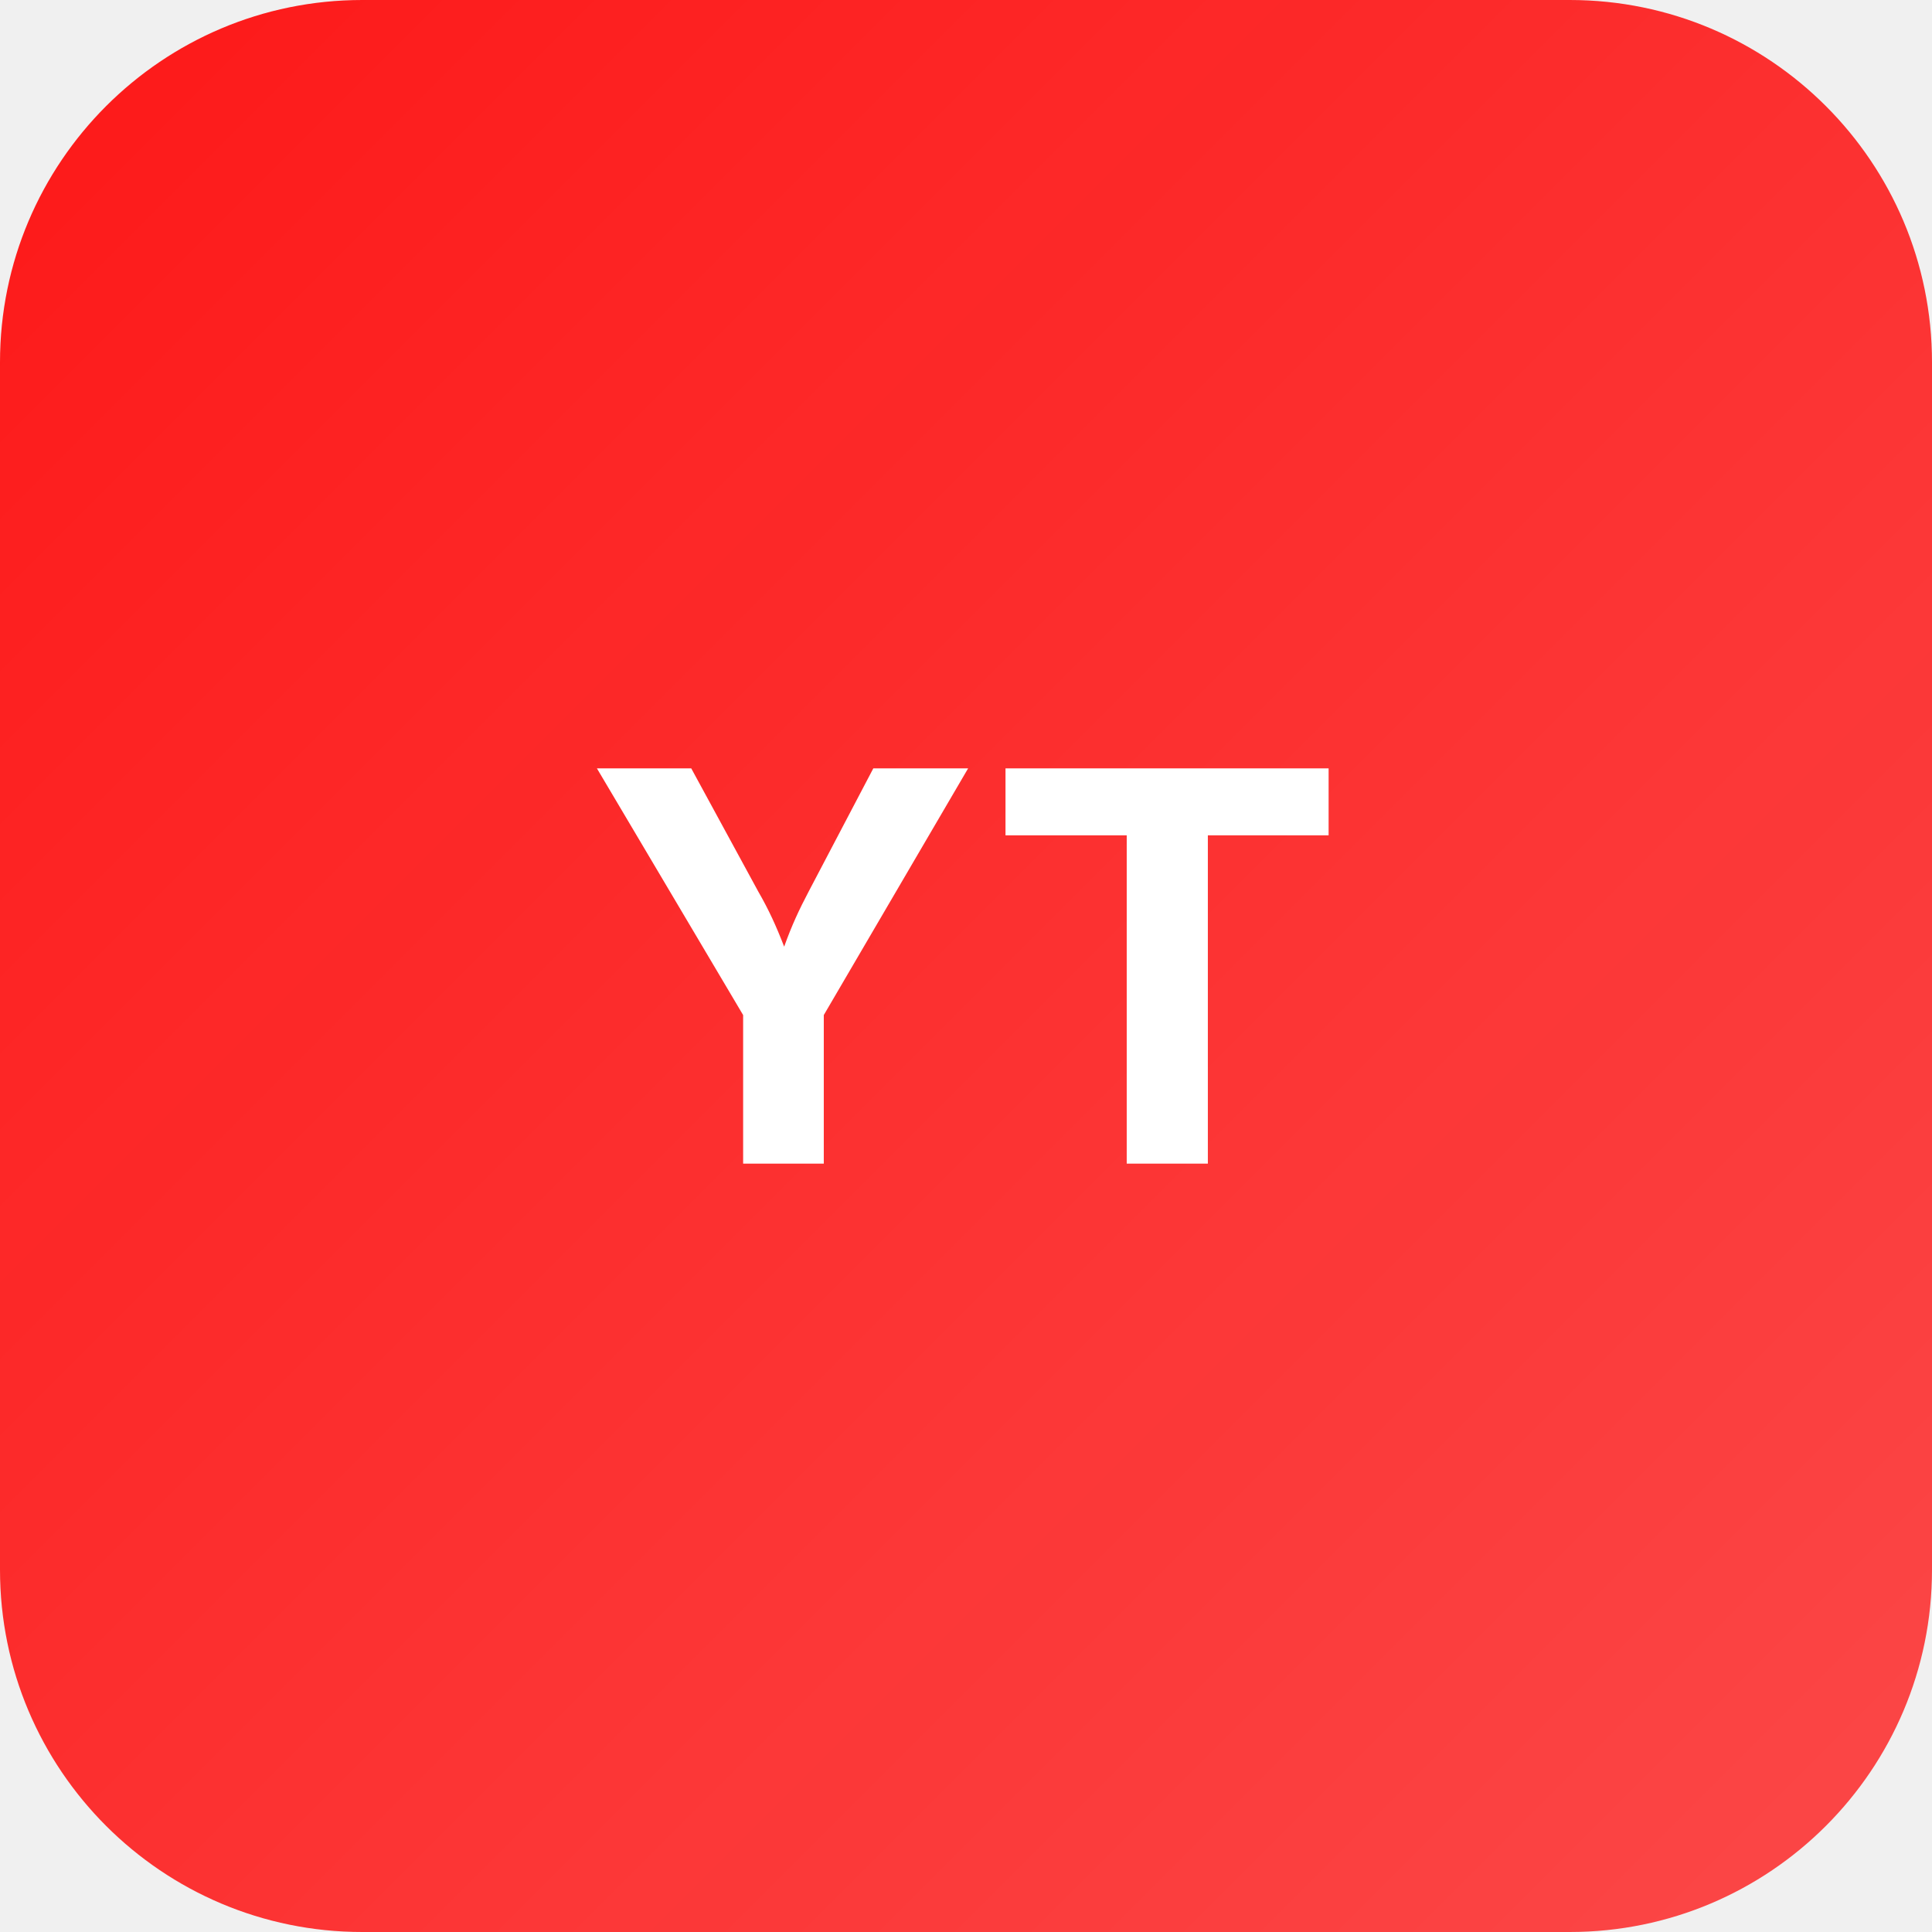
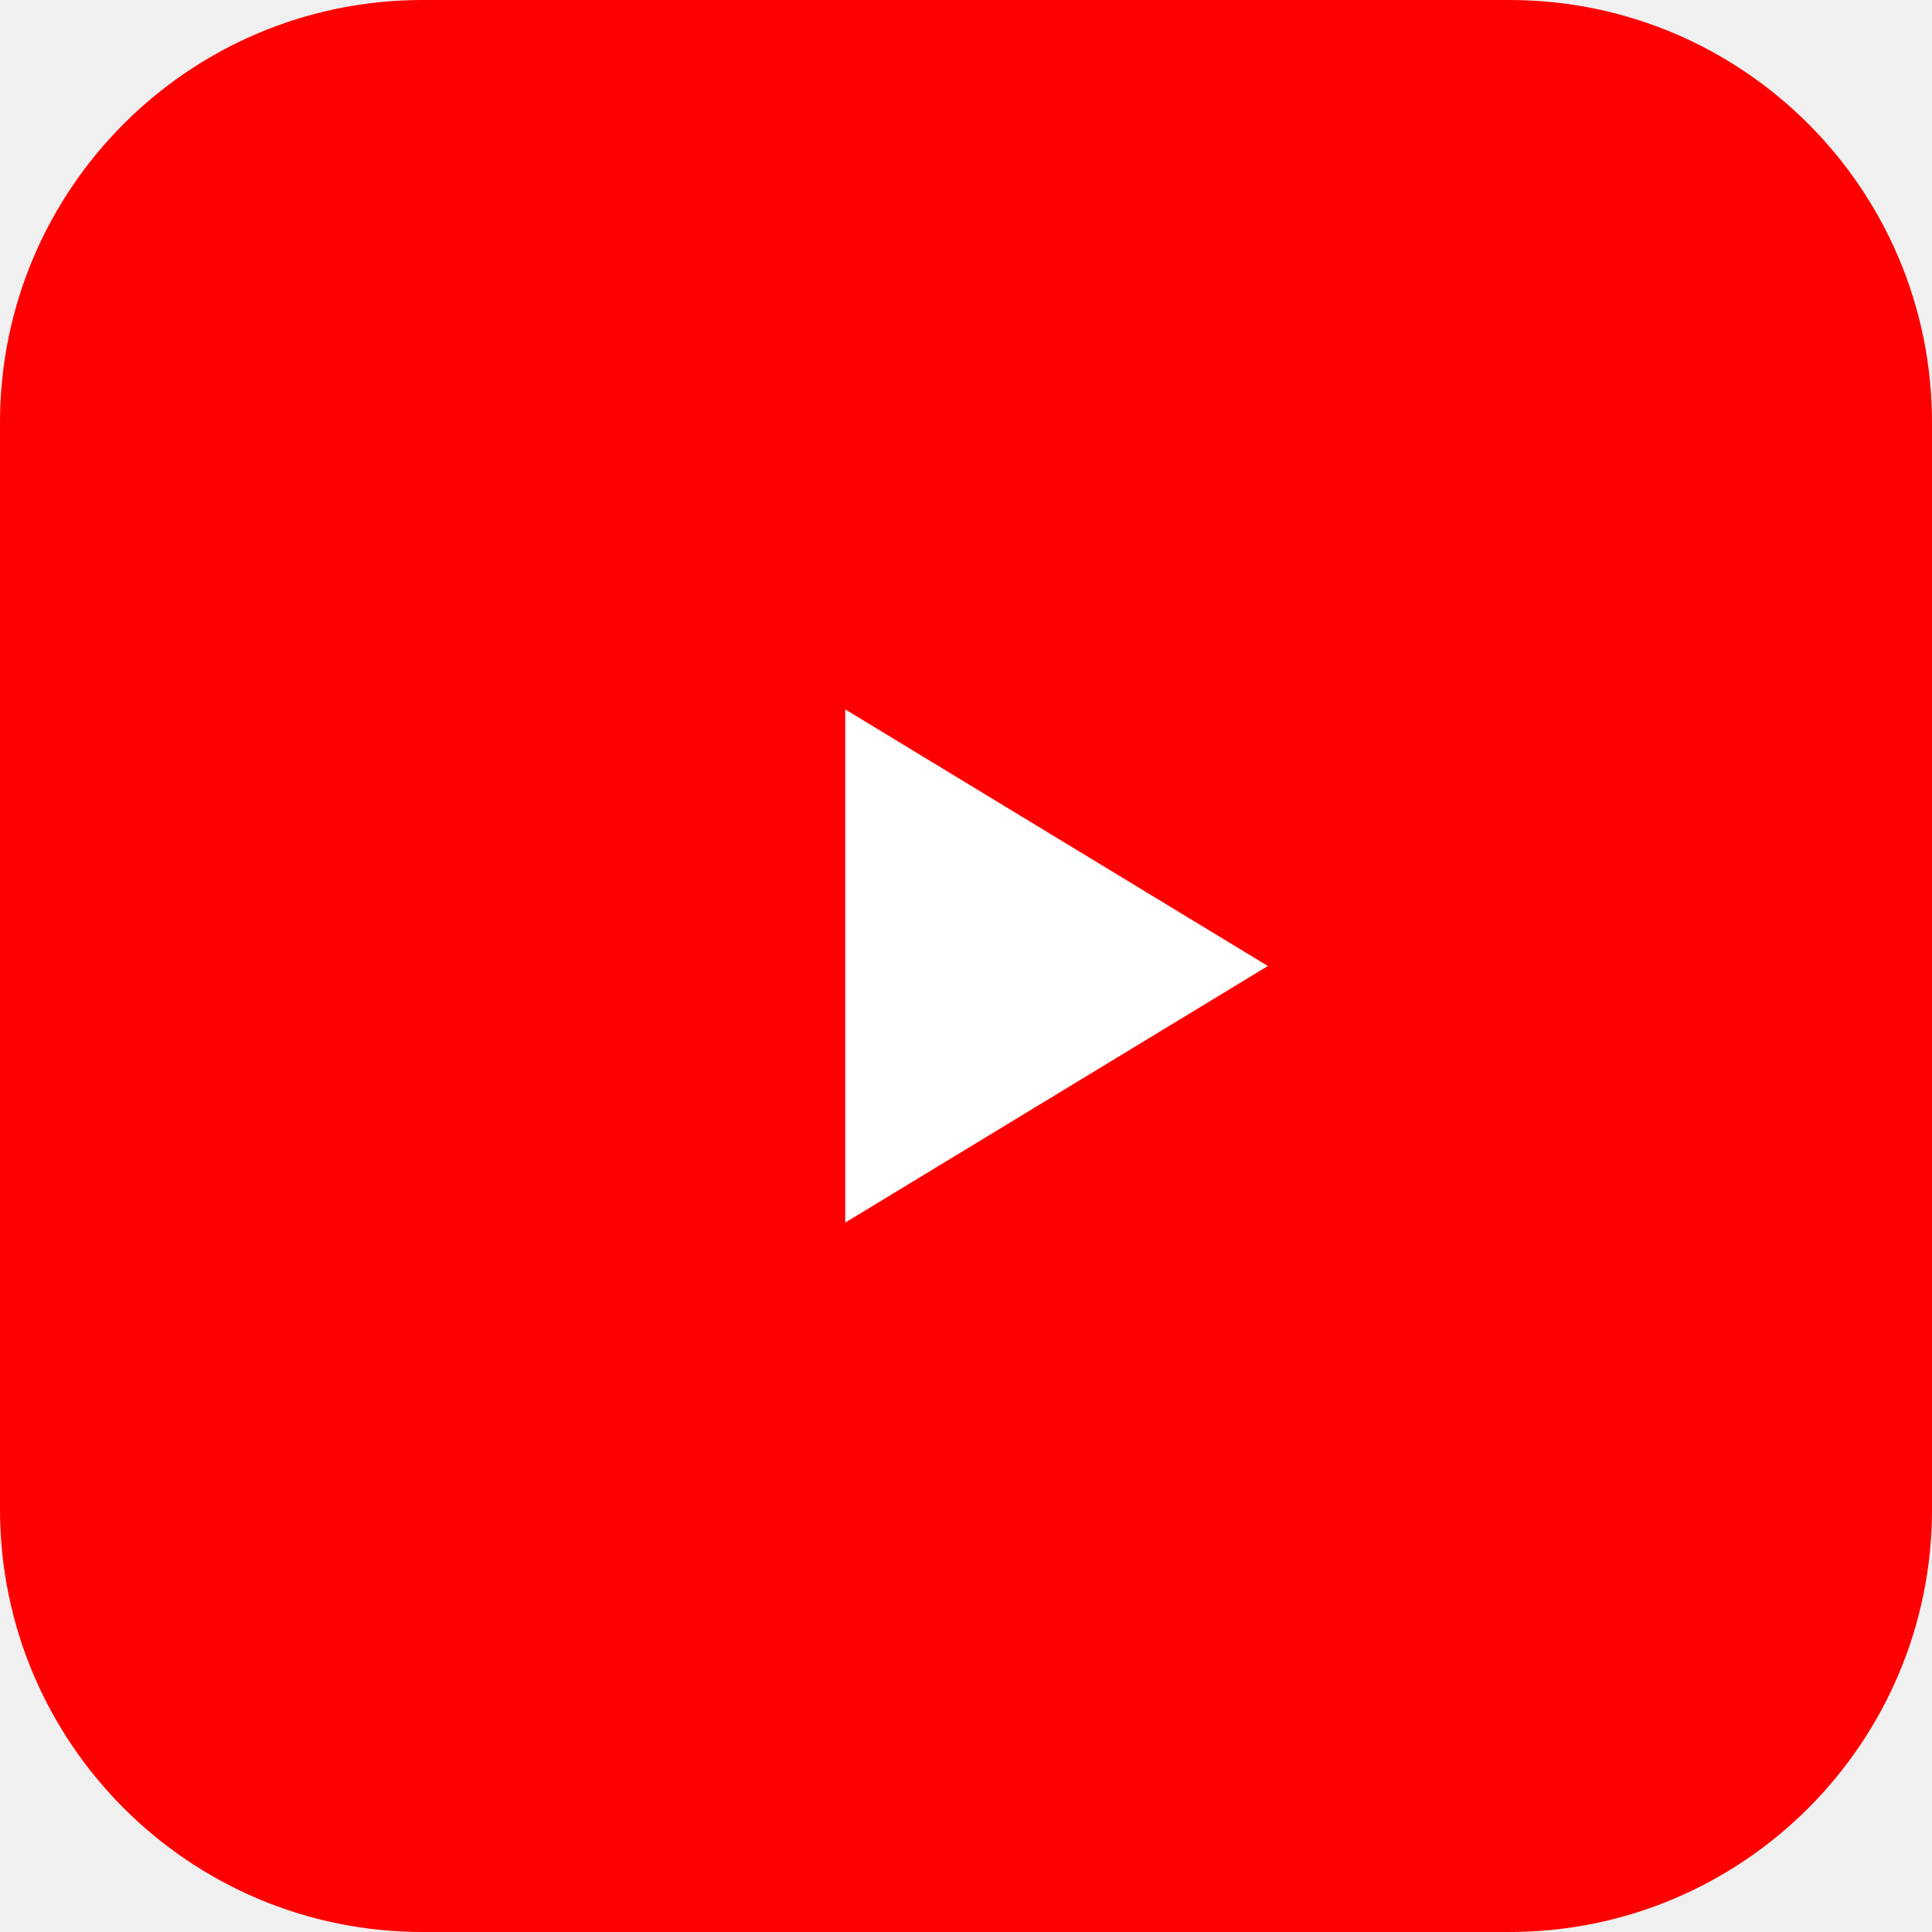
- <svg xmlns="http://www.w3.org/2000/svg" viewBox="0 0 64 64" width="64" height="64">
-   <defs>
-     <linearGradient id="grad-youtube" x1="0%" y1="0%" x2="100%" y2="100%">
-       <stop offset="0%" stop-color="#ff0000" stop-opacity="0.9" />
-       <stop offset="100%" stop-color="#ff0000" stop-opacity="0.7" />
-     </linearGradient>
-   </defs>
-   <rect rx="12" ry="12" width="64" height="64" fill="url(#grad-youtube)" />
-   <text x="50%" y="50%" fill="#fff" font-family="'Inter', sans-serif" font-size="18" font-weight="700" text-anchor="middle" dominant-baseline="central">YT</text>
+ <svg xmlns="http://www.w3.org/2000/svg" viewBox="0 0 64 64" role="img" aria-label="YouTube logo">
+   <rect width="64" height="64" rx="14" fill="#FF0000" />
+   <path d="M18 23c1.5-4 5.8-5 9.3-5.2C33.2 17.5 43 17.5 43 17.5s9.8 0 15.7.3C62.3 18 64 21.7 64 26v12c0 4.3-1.7 8-5.3 8.2C53 46.5 43 46.5 43 46.5s-9.8 0-15.7-.3C23 46 21.5 45 20 41z" fill="#FF0000" />
+   <rect x="12" y="16" width="40" height="32" rx="8" fill="#FF0000" opacity="0.35" />
+   <path d="M28 23.5 42 32 28 40.5Z" fill="#fff" />
</svg>
